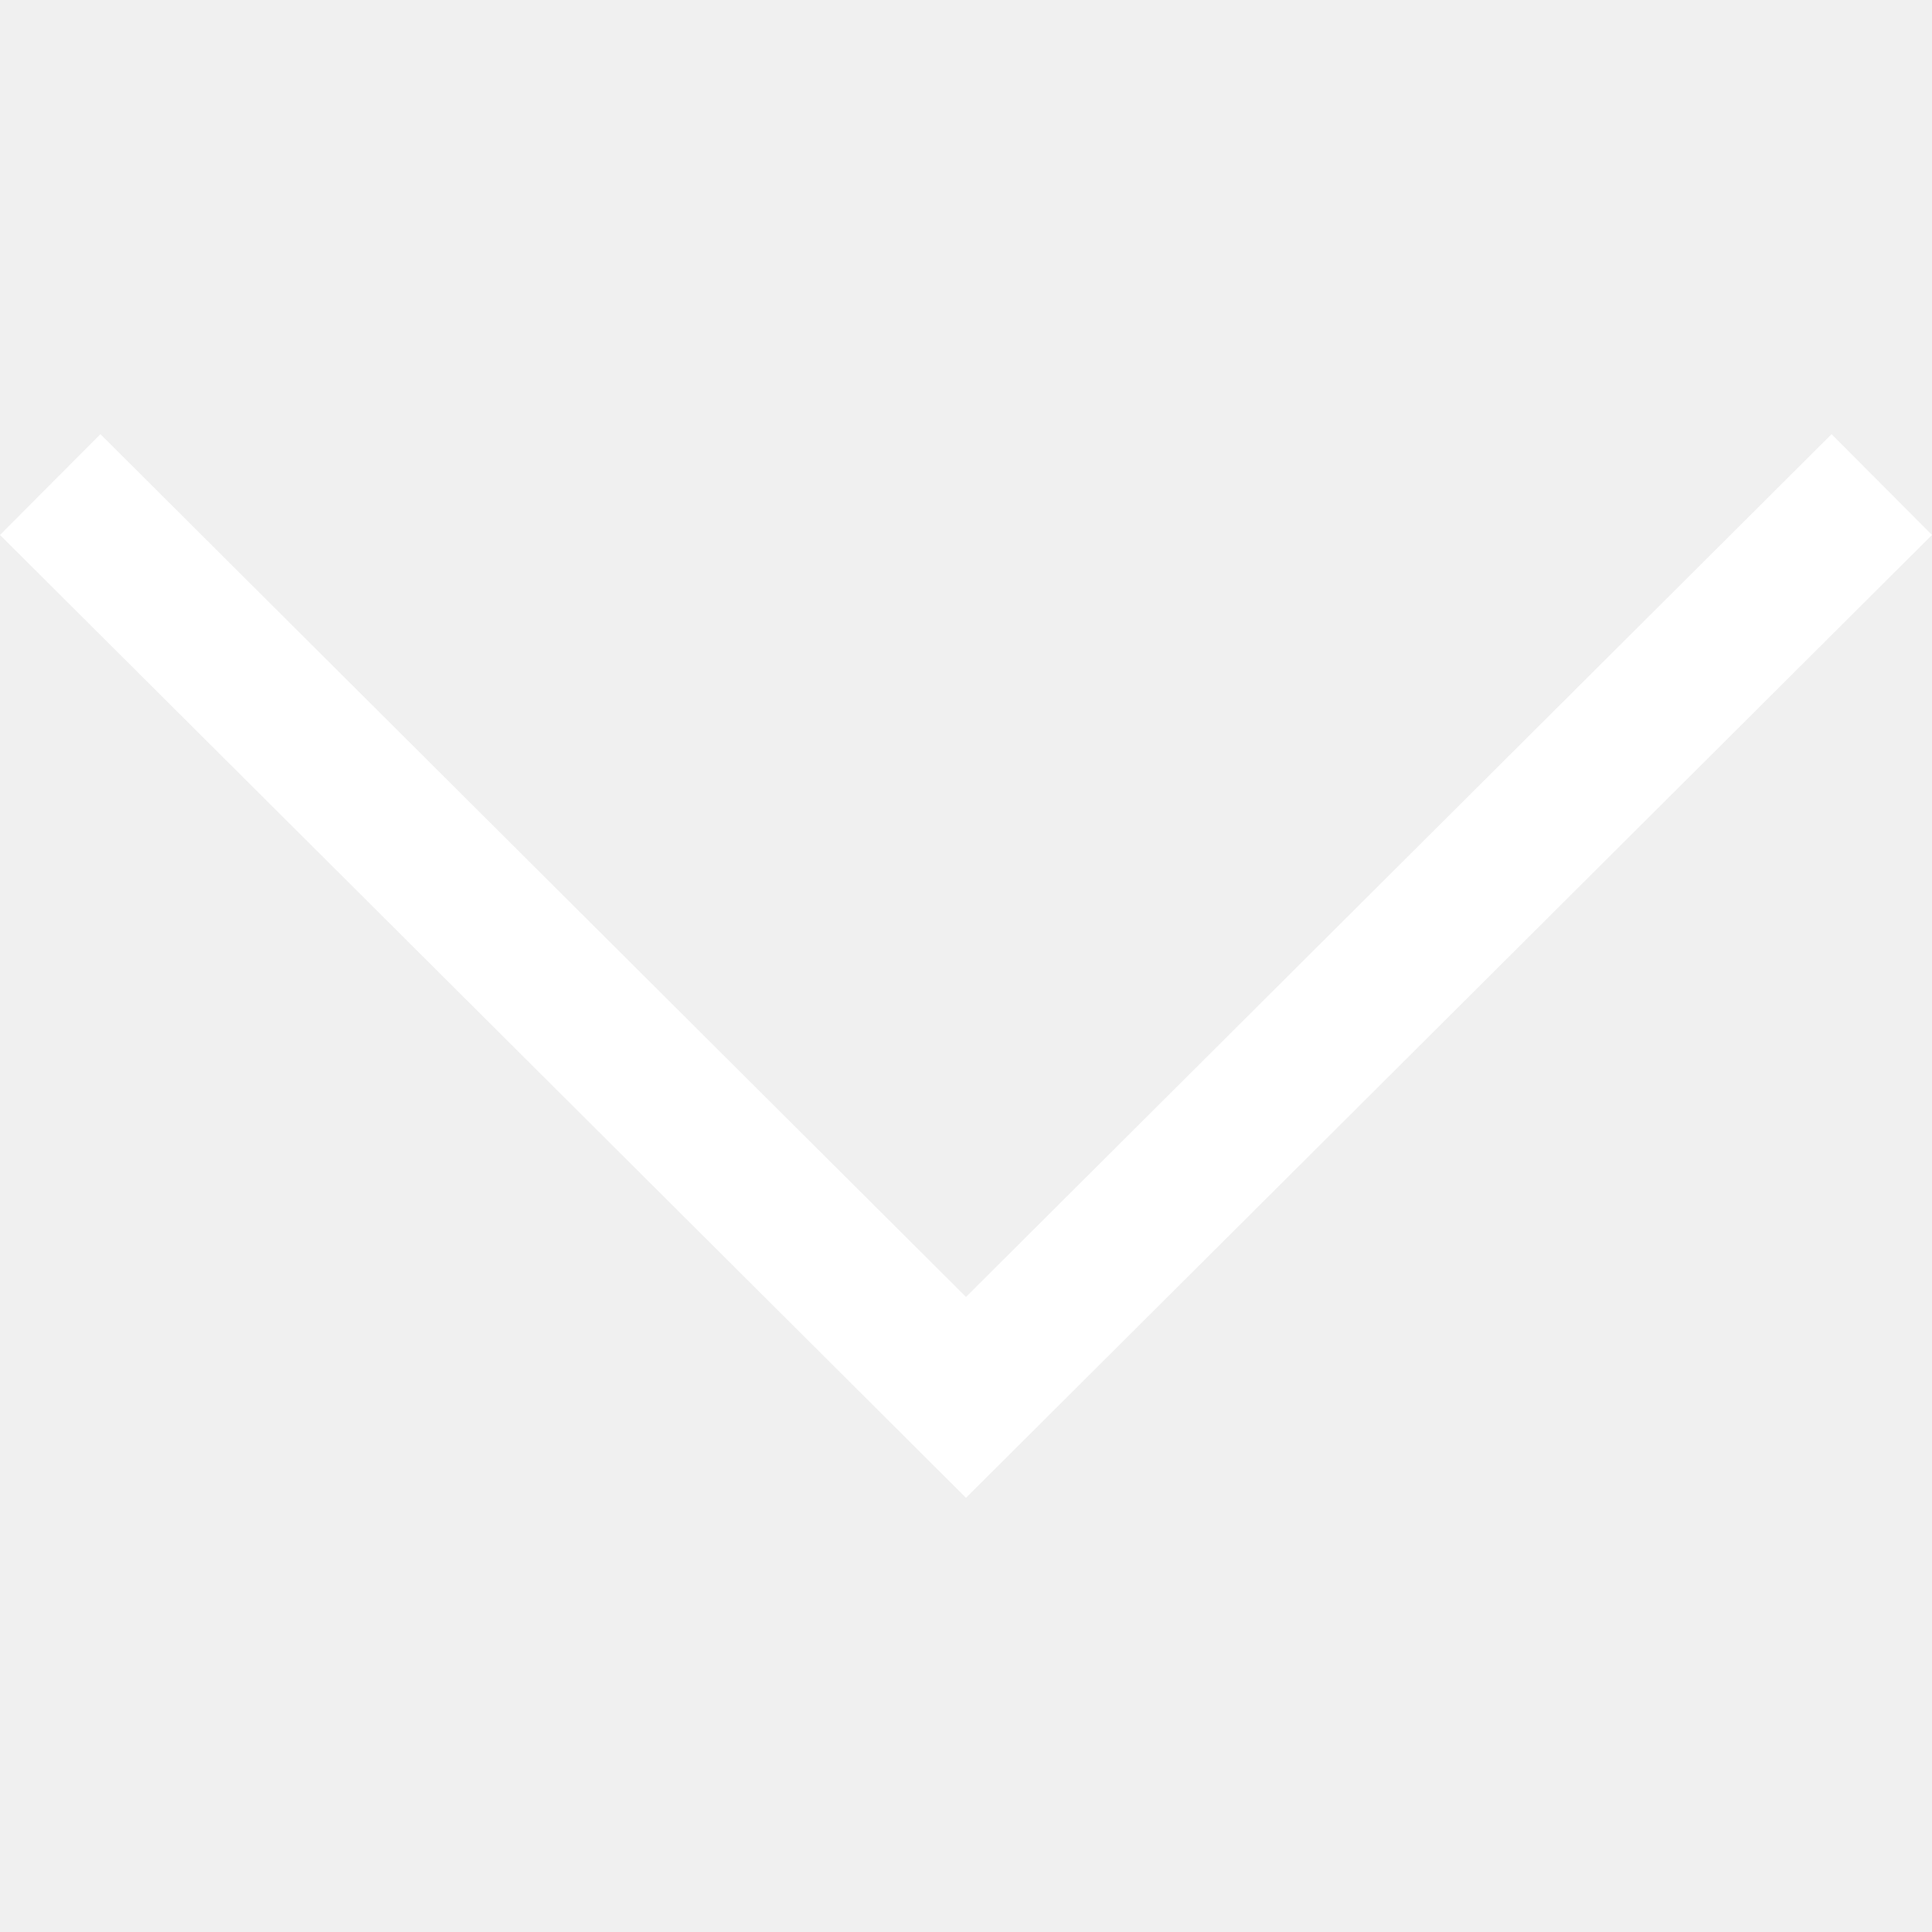
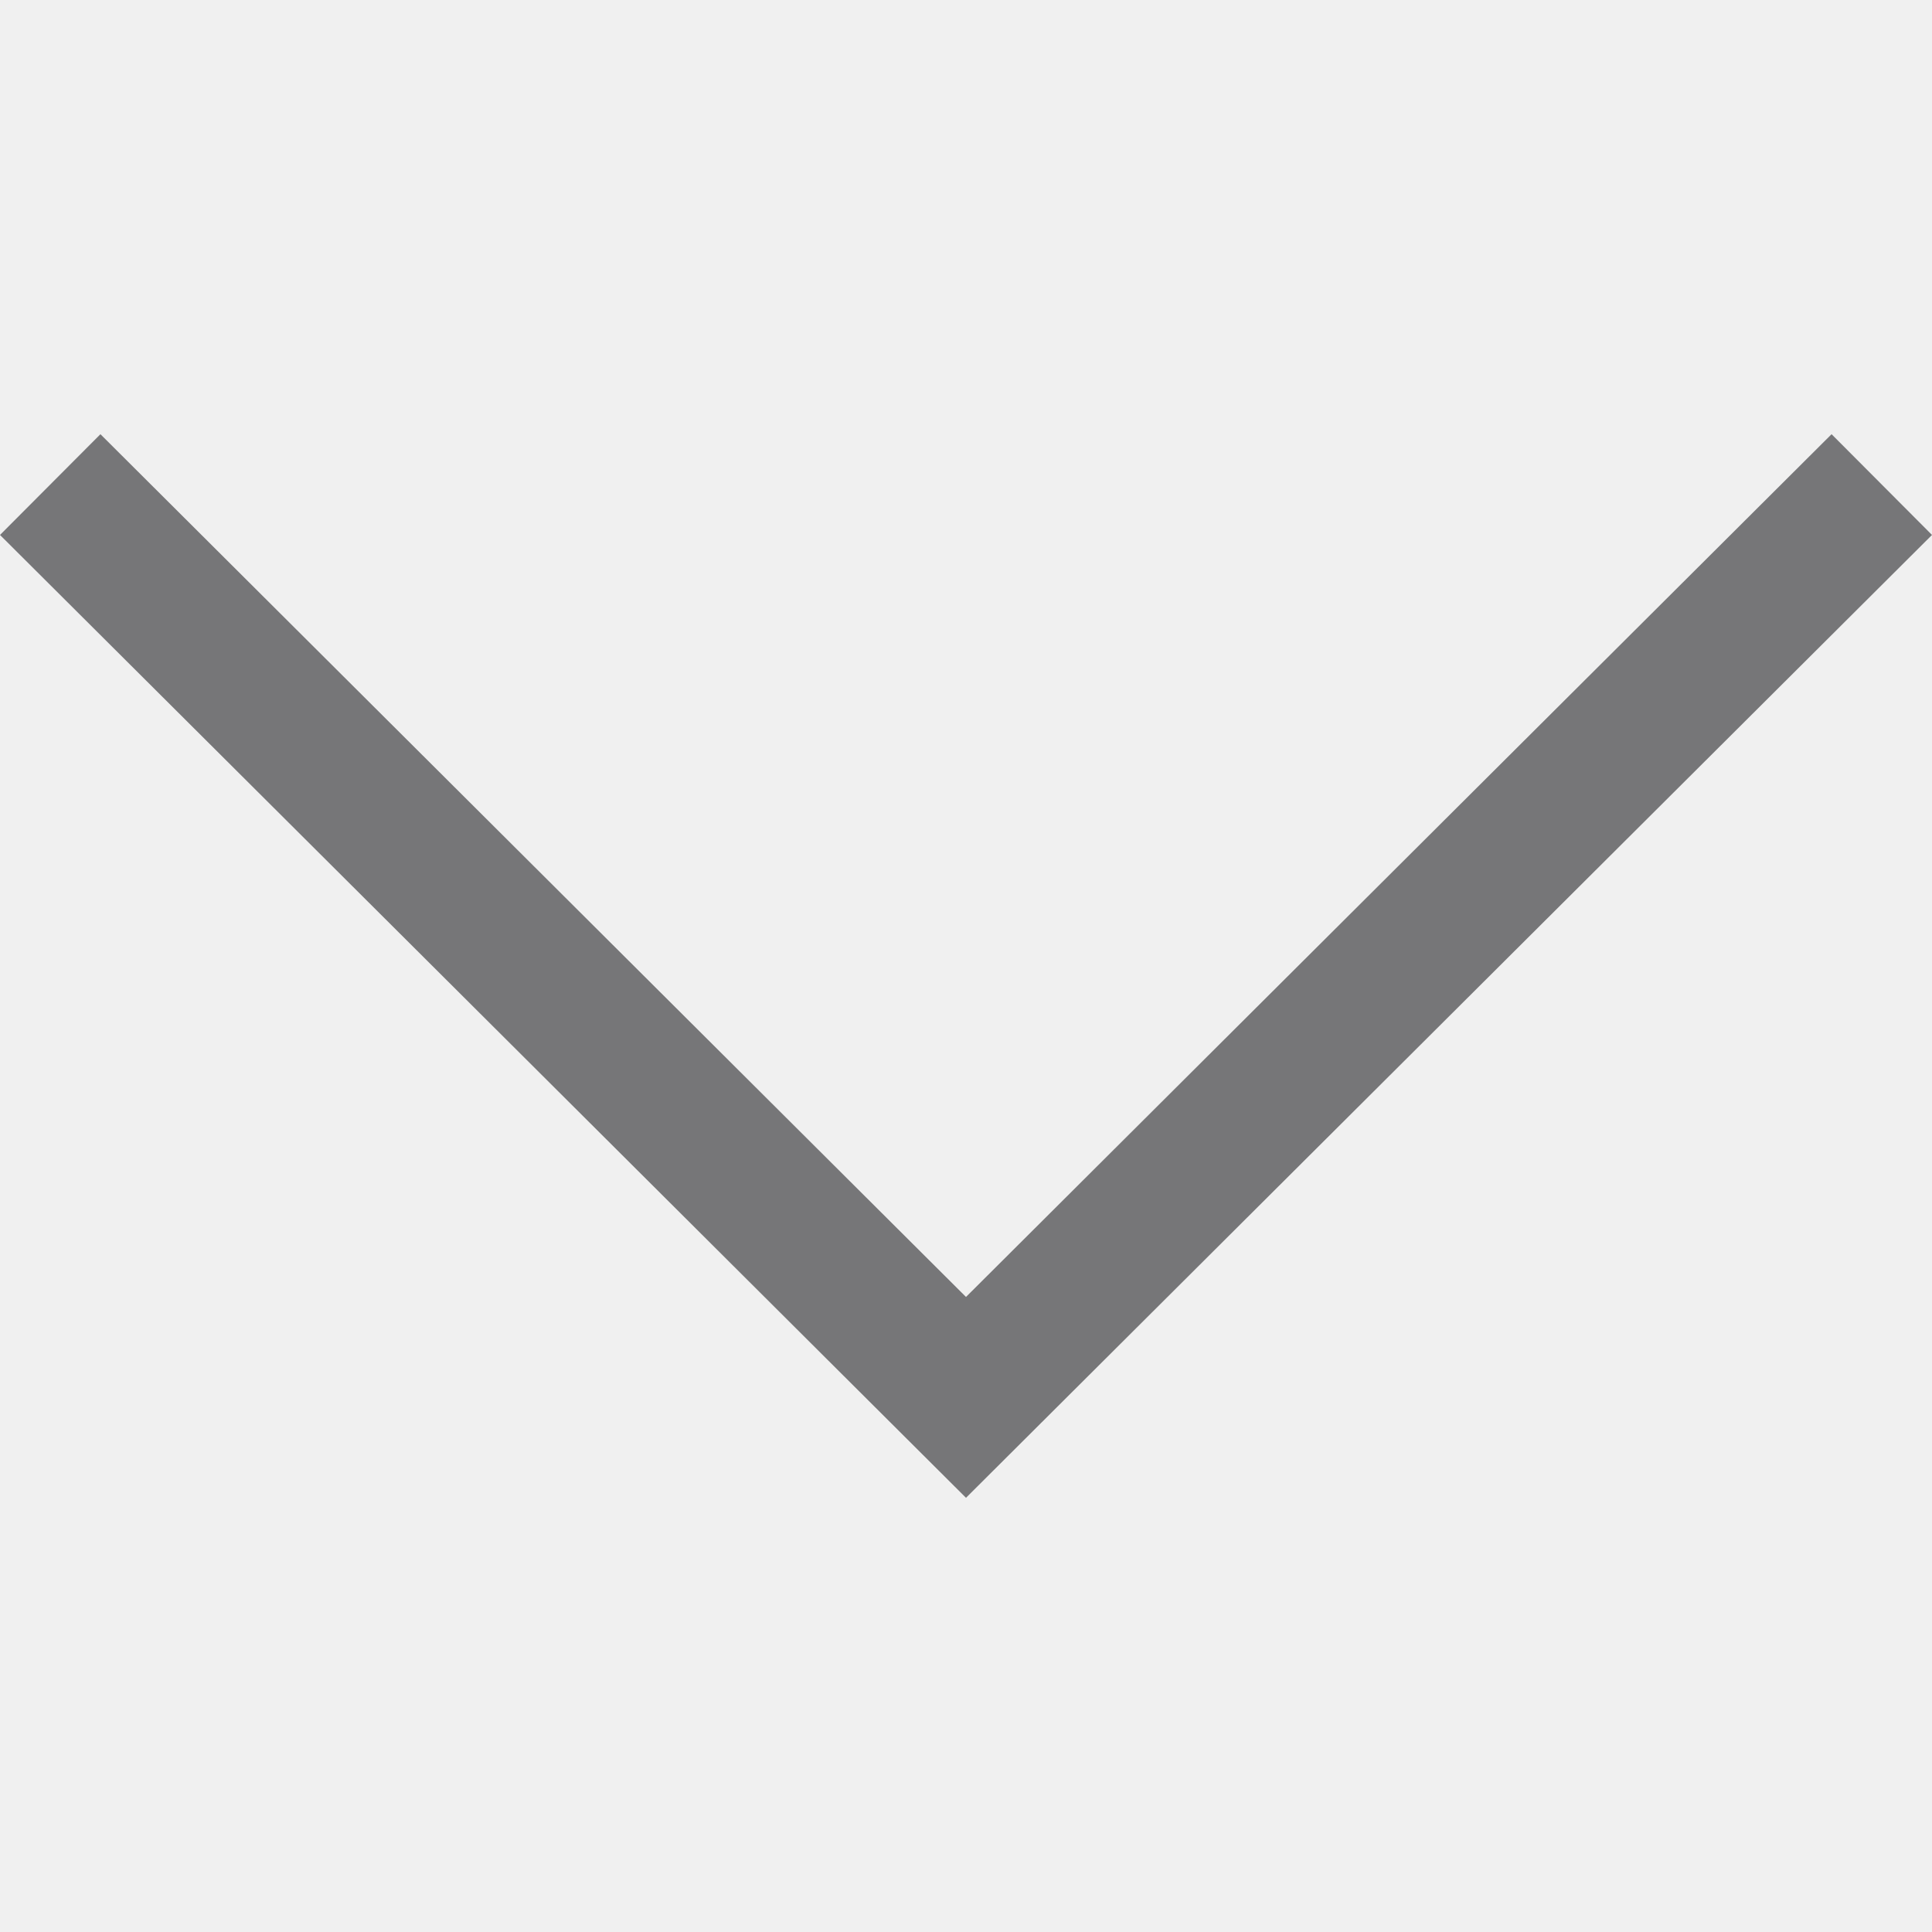
<svg xmlns="http://www.w3.org/2000/svg" version="1.1" width="512" height="512" x="0" y="0" viewBox="0 0 407.437 407.437" style="enable-background:new 0 0 512 512" class="">
-   <polygon points="386.258,91.567 203.718,273.512 21.179,91.567 0,112.815 203.718,315.87 407.437,112.815 " fill="#ffffff" data-original="#000000" style="" class="" />
+   <polygon points="386.258,91.567 203.718,273.512 21.179,91.567 0,112.815 203.718,315.87 407.437,112.815 " fill="#767678" data-original="#000000" style="" class="" />
</svg>
